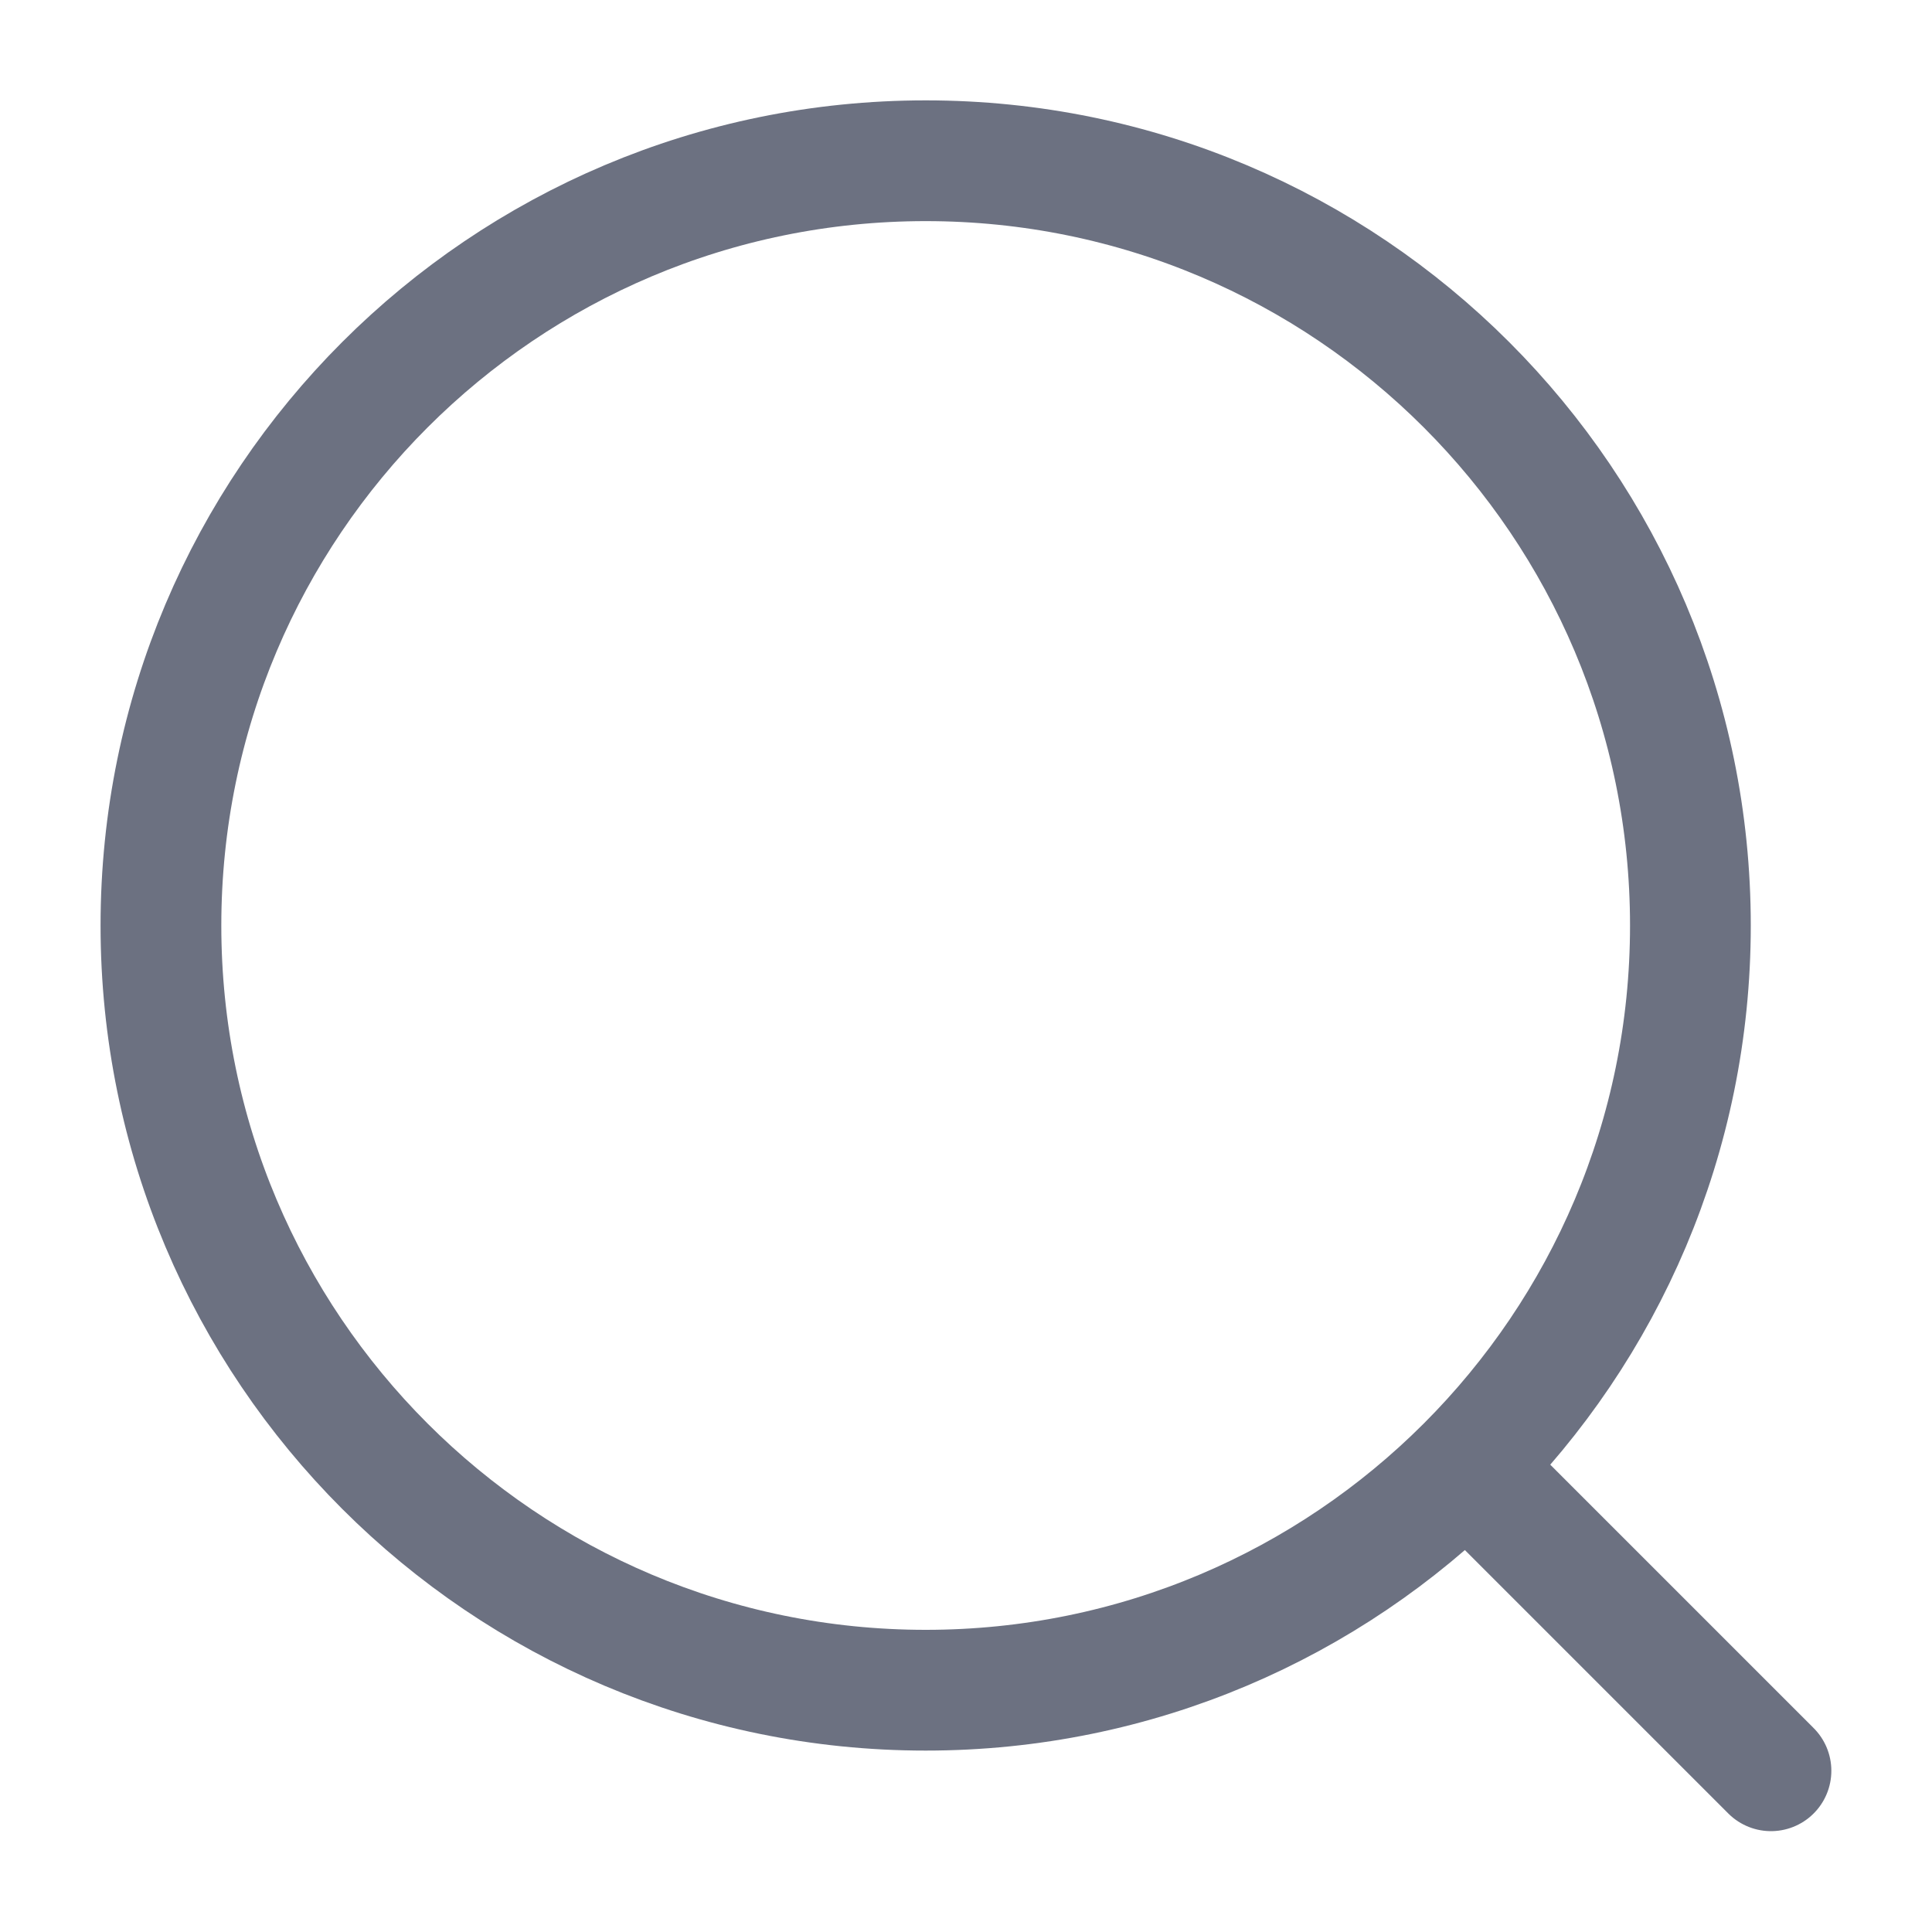
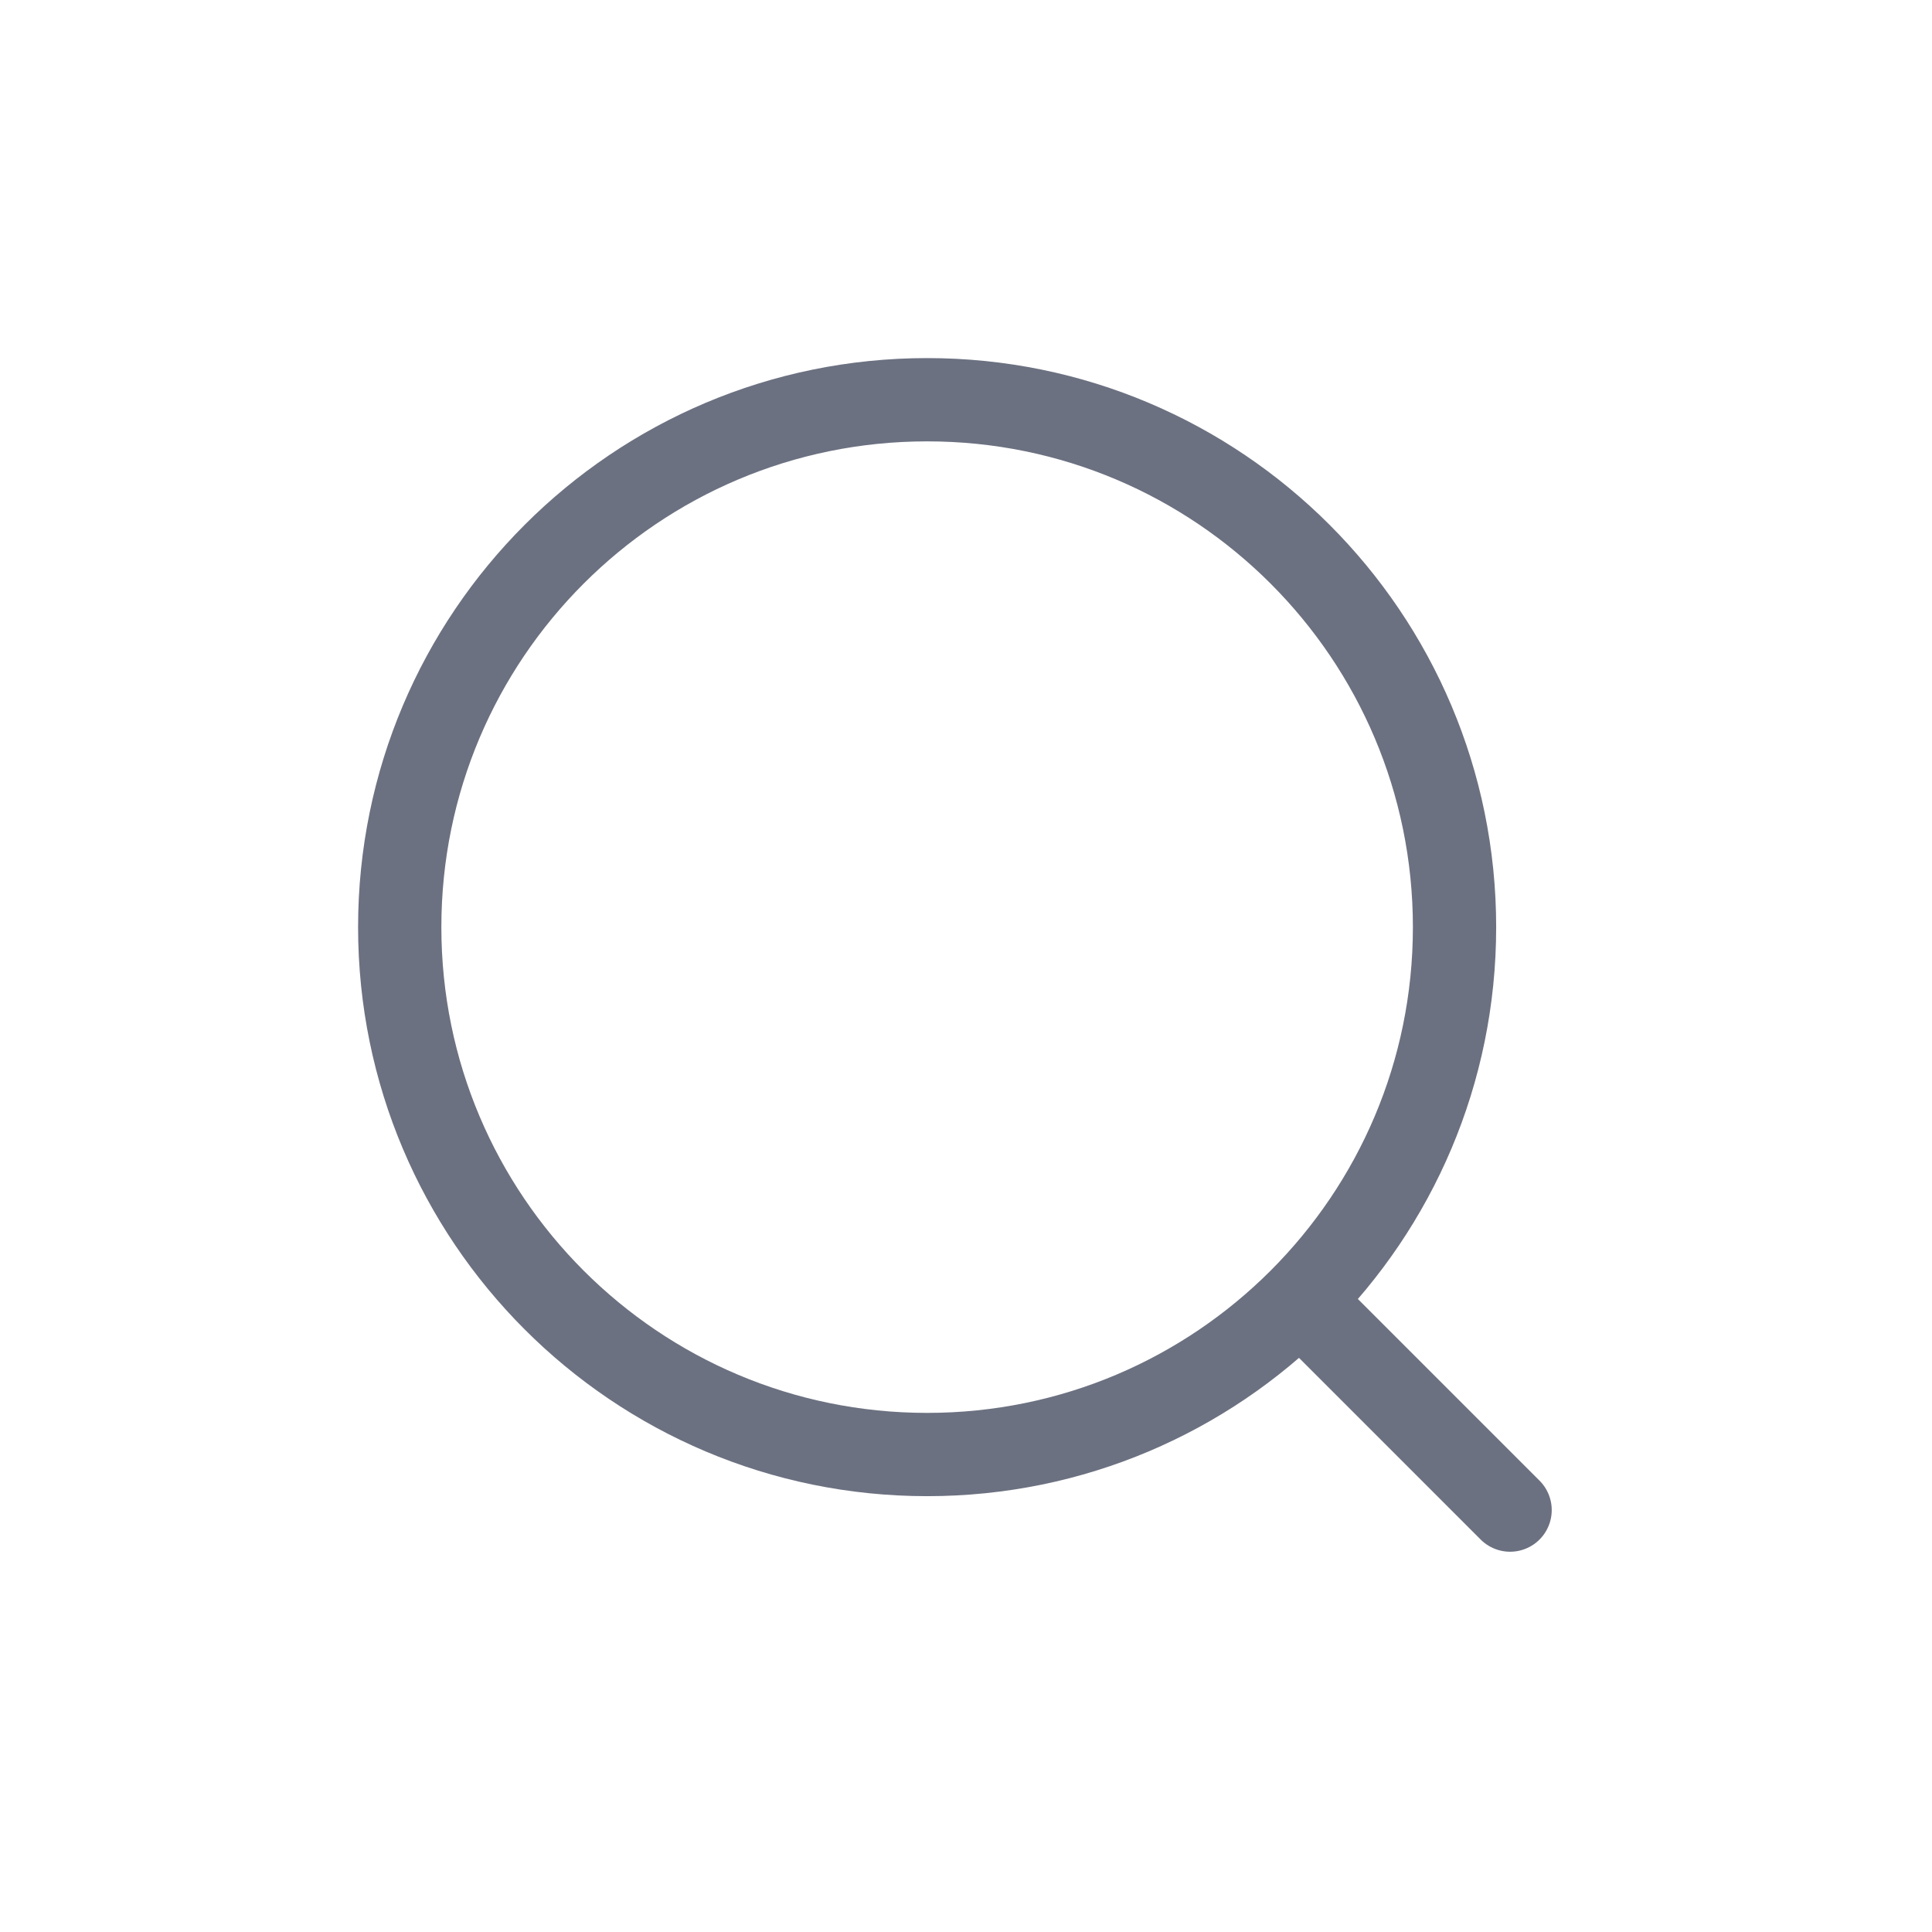
- <svg xmlns="http://www.w3.org/2000/svg" width="20" height="20" viewBox="0 0 20 20" fill="none">
-   <path d="M9.583 17.497C13.955 17.497 17.499 13.953 17.499 9.581C17.499 5.208 13.955 1.664 9.583 1.664C5.21 1.664 1.666 5.208 1.666 9.581C1.666 13.953 5.21 17.497 9.583 17.497Z" stroke="#6C7181" stroke-width="1.25" />
-   <path d="M15.416 15.414L18.333 18.331" stroke="#6C7181" stroke-width="1.25" stroke-linecap="round" />
+ <svg xmlns="http://www.w3.org/2000/svg" width="29" height="29" viewBox="0 0 29 29" fill="none">
+   <path d="M13.917 21.833C18.289 21.833 21.833 18.289 21.833 13.917C21.833 9.544 18.289 6 13.917 6C9.544 6 6 9.544 6 13.917C6 18.289 9.544 21.833 13.917 21.833Z" stroke="#6C7181" stroke-width="1.25" />
+   <path d="M19.75 19.75L22.667 22.667" stroke="#6C7181" stroke-width="1.25" stroke-linecap="round" />
</svg>
